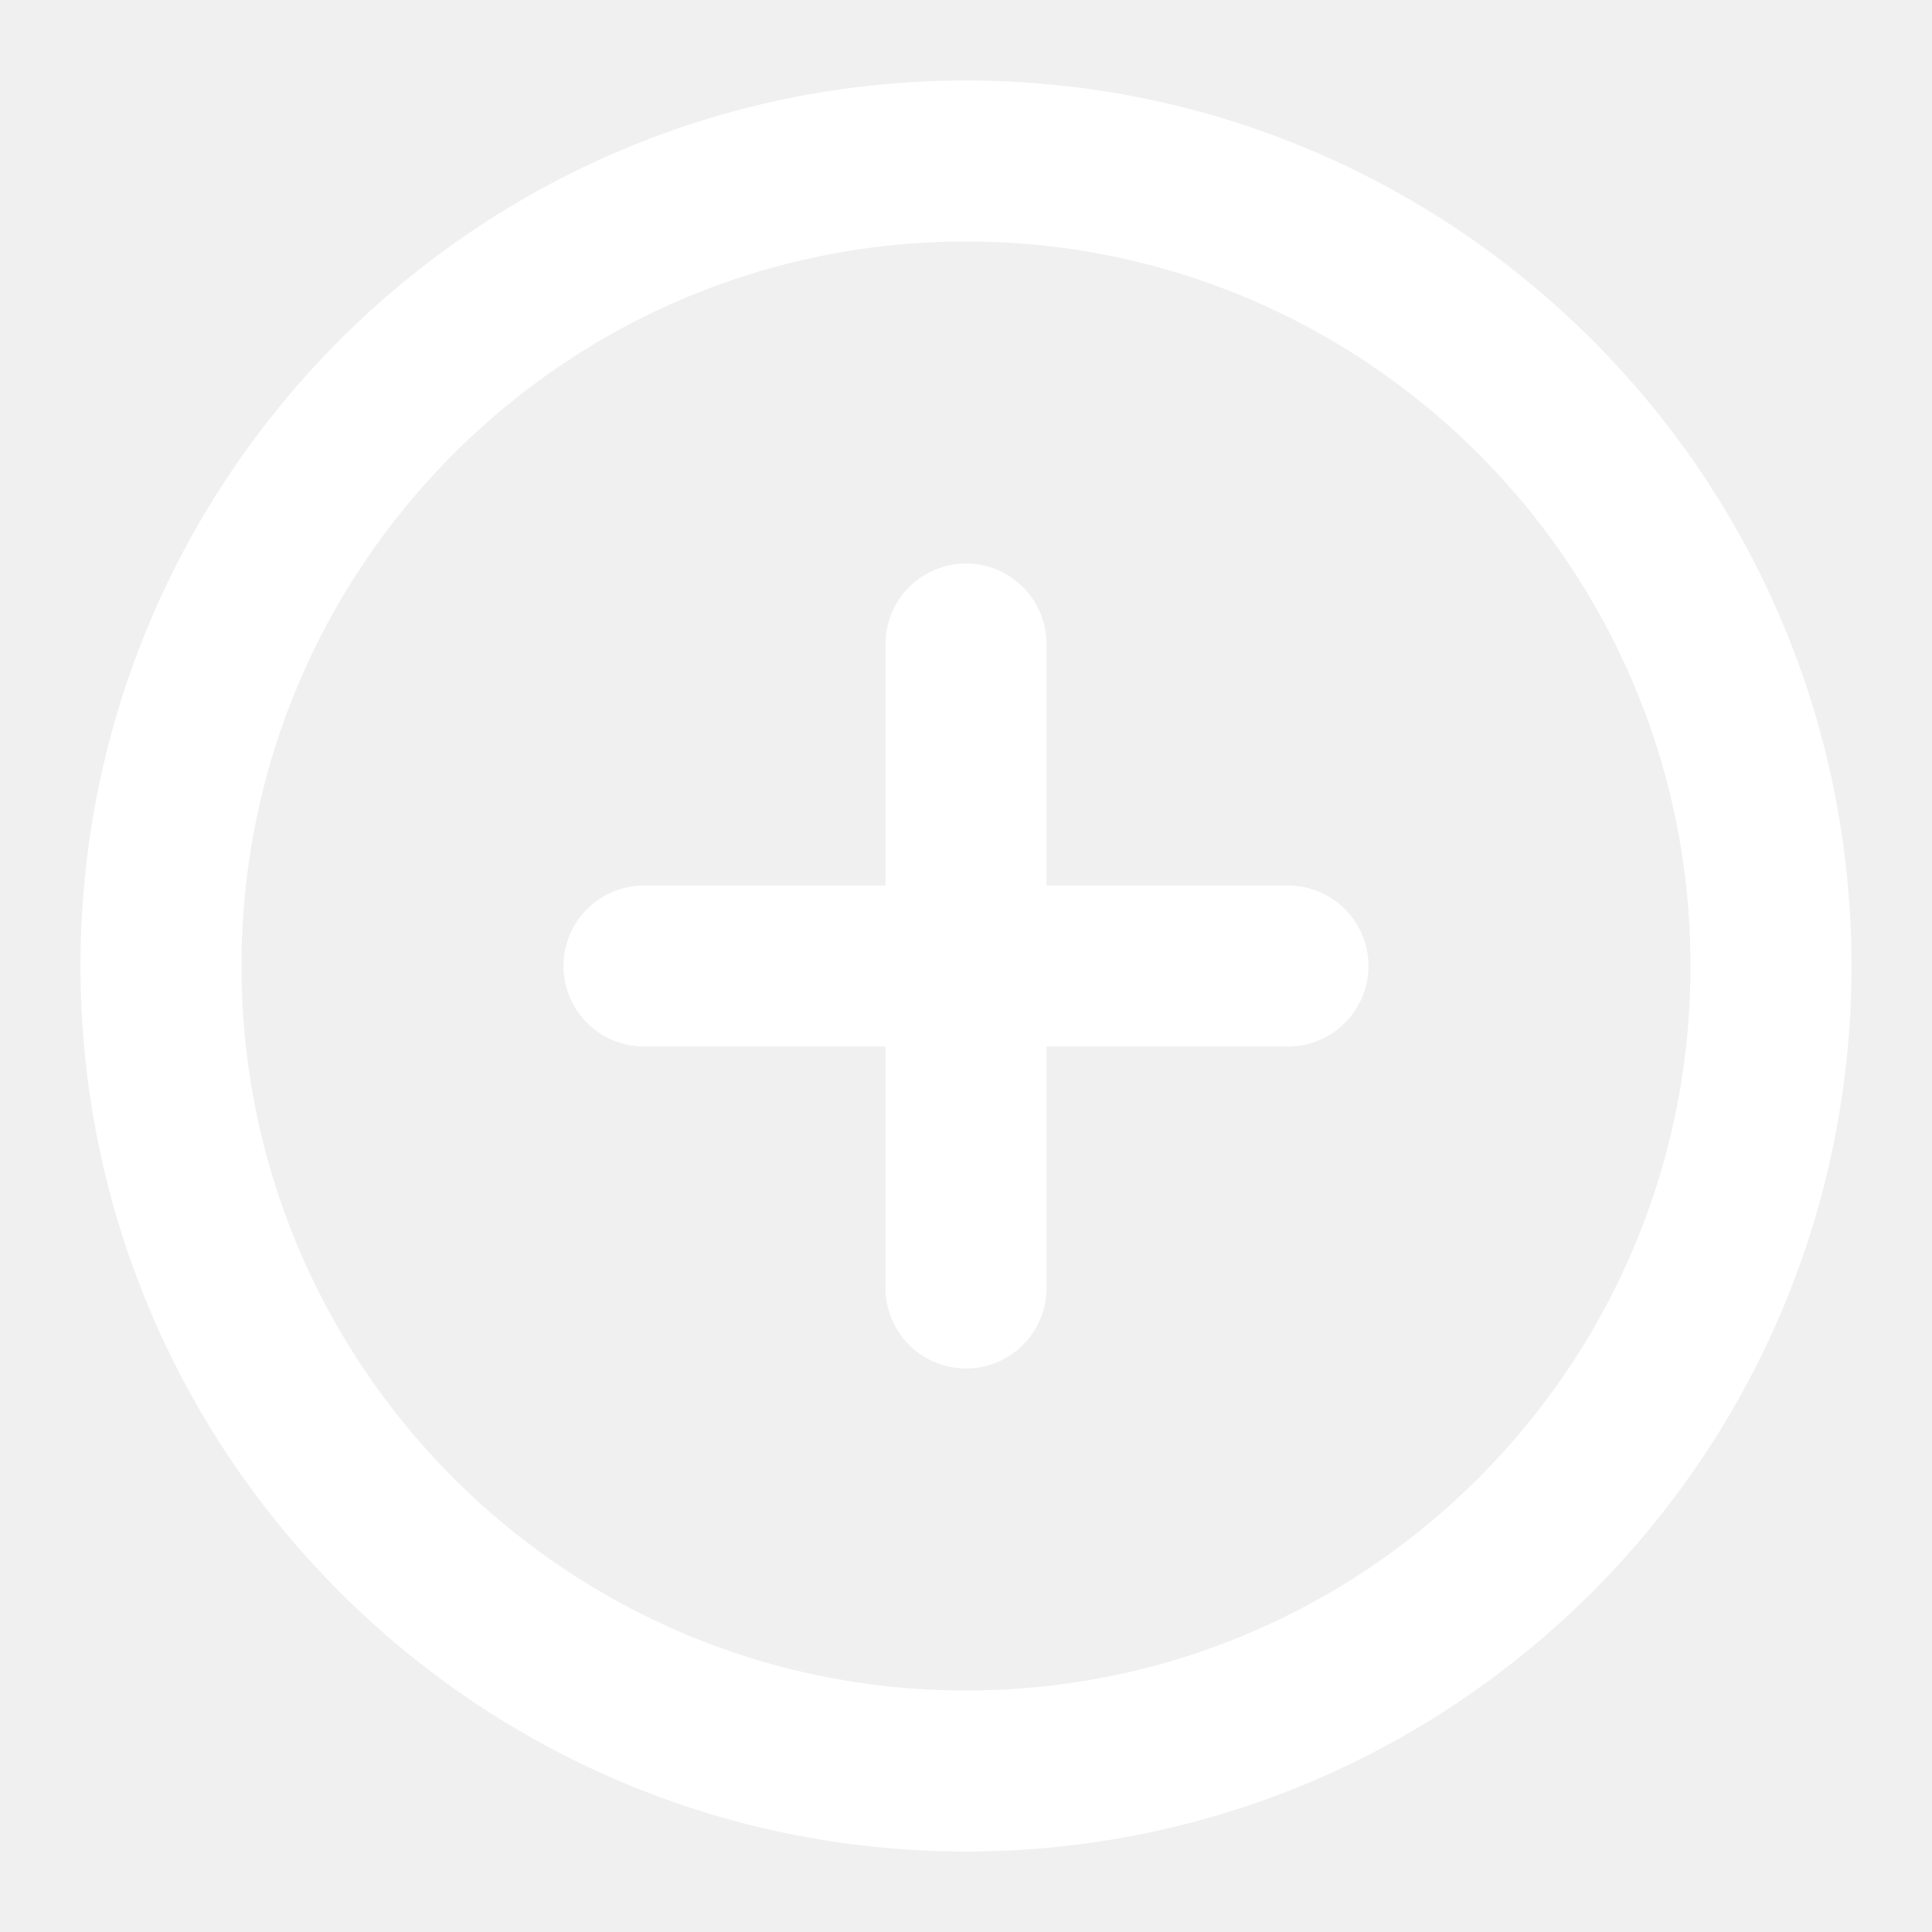
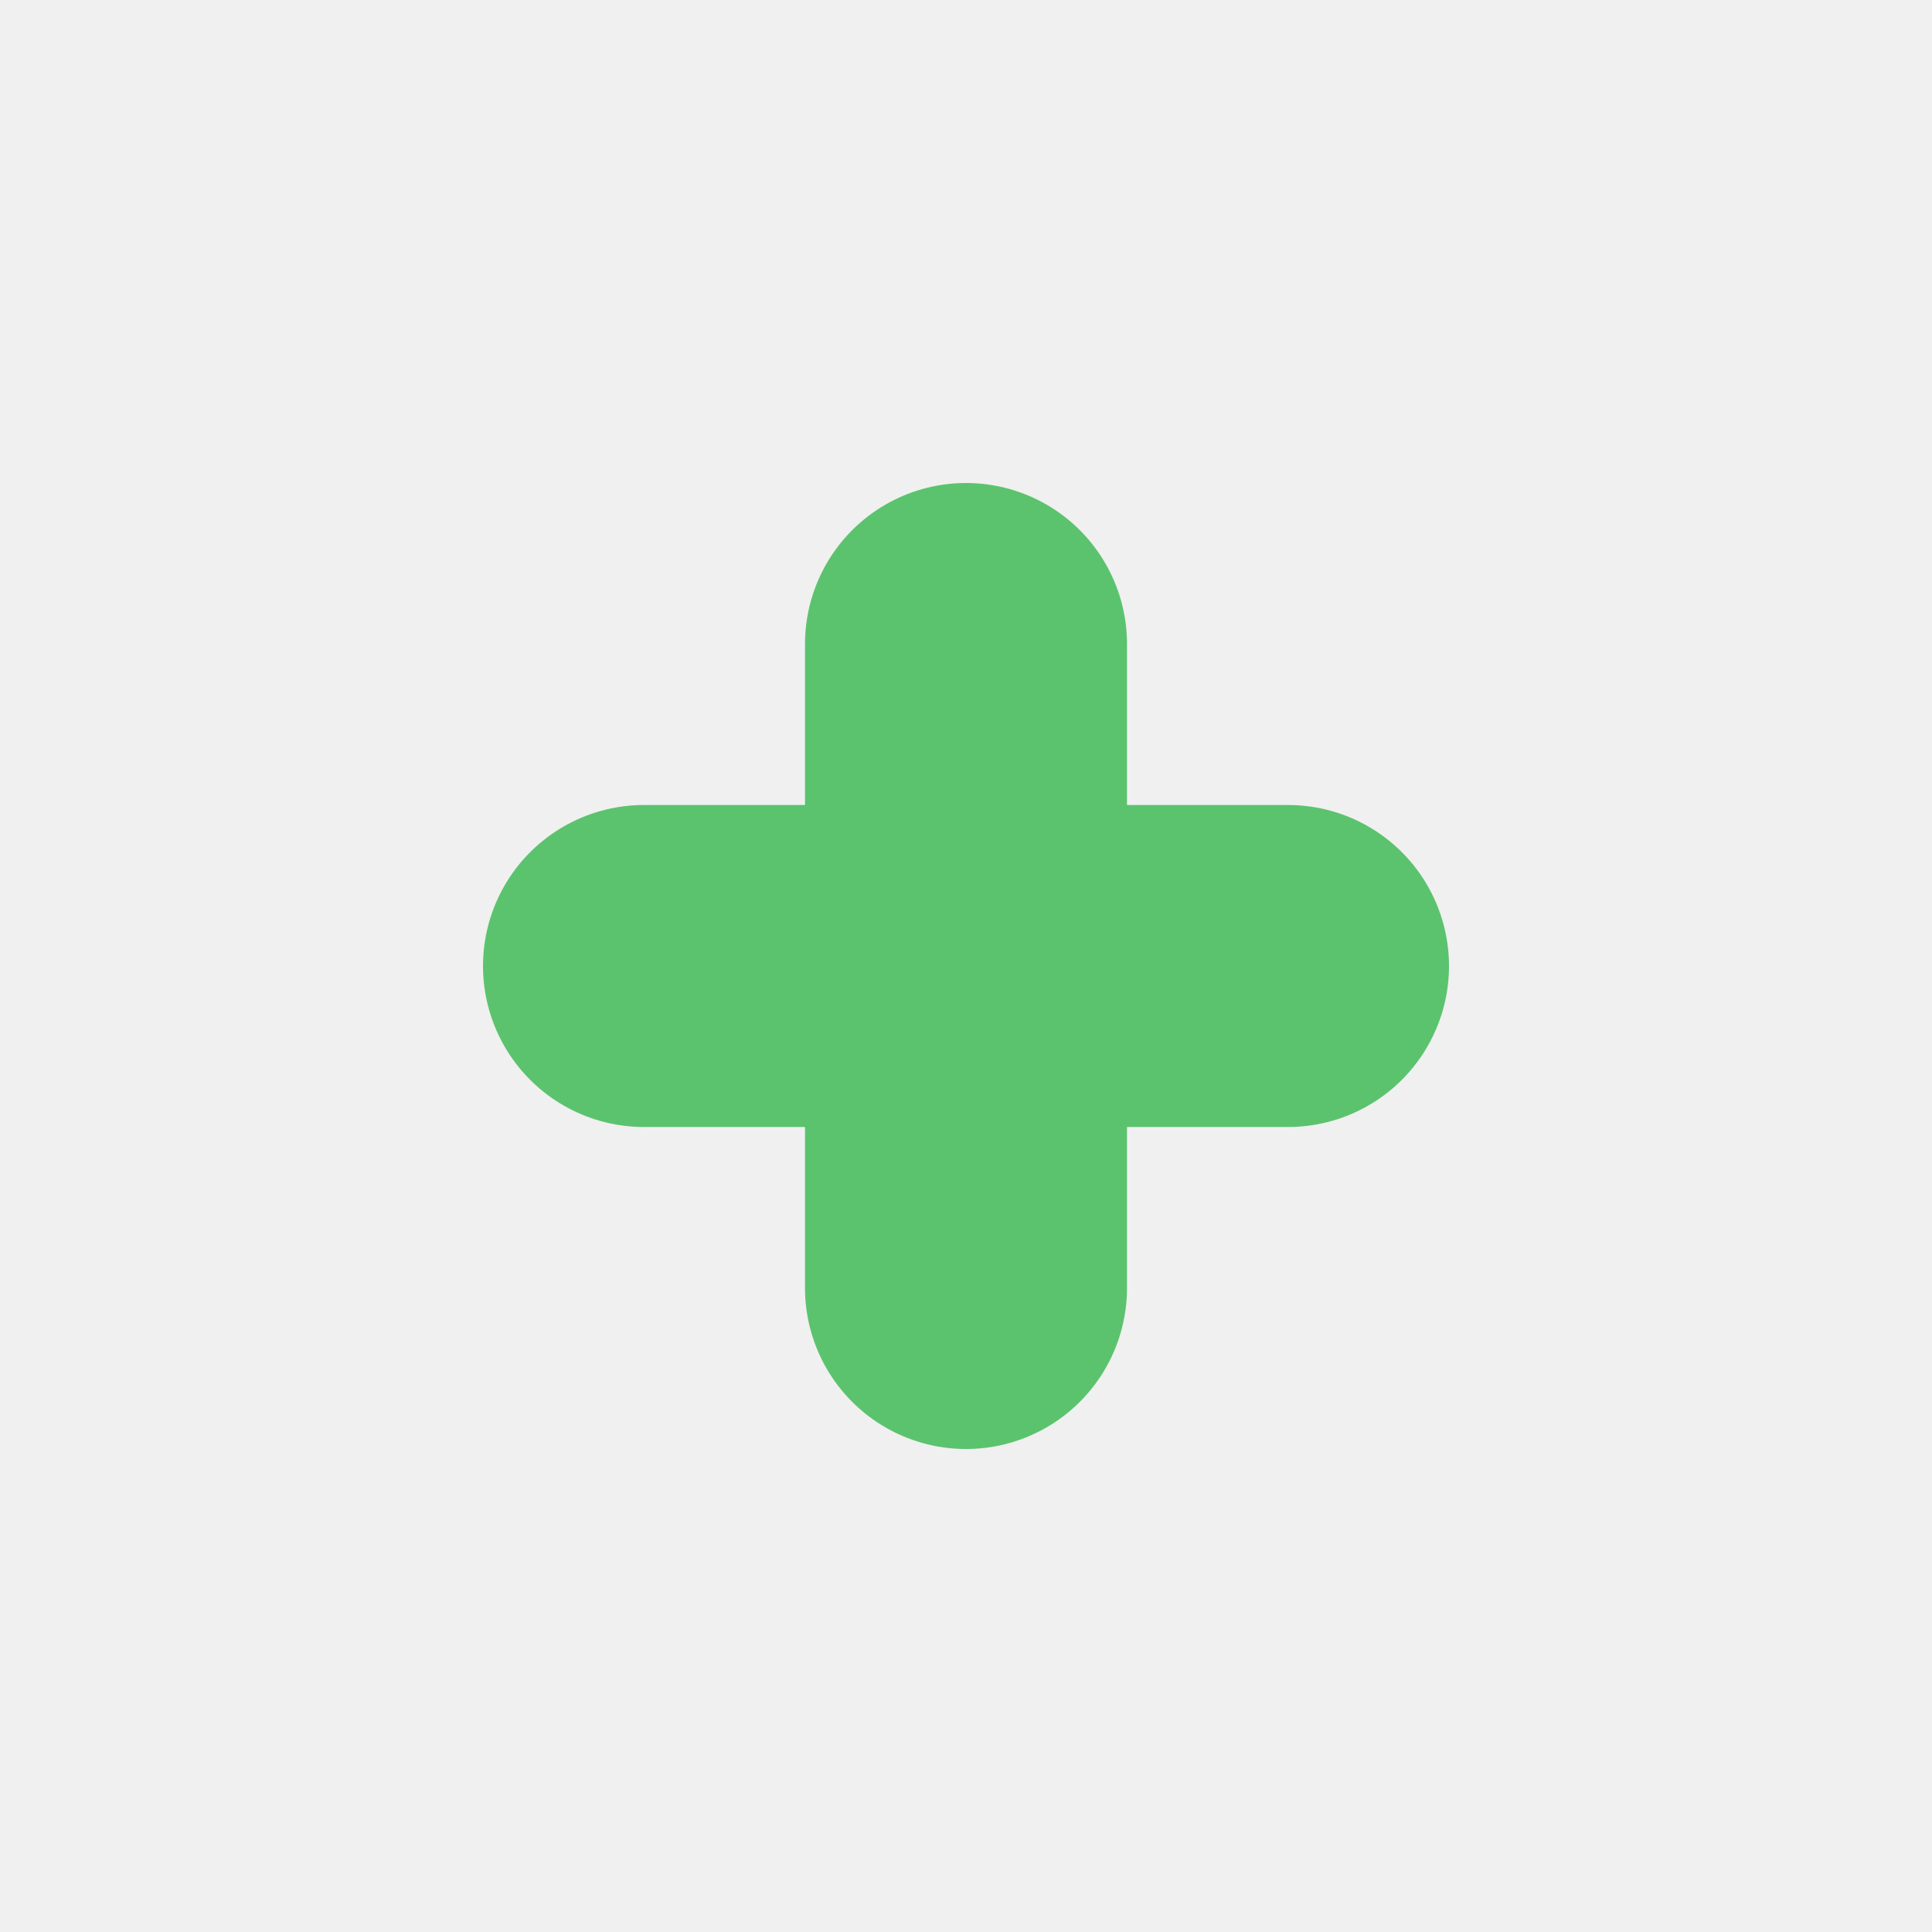
<svg xmlns="http://www.w3.org/2000/svg" width="24" height="24" viewBox="0 0 24 24" fill="none">
-   <path d="M12 22C17.523 22 22 17.523 22 12C22 6.477 17.523 2 12 2C6.477 2 2 6.477 2 12C2 17.523 6.477 22 12 22Z" stroke="white" stroke-width="2" stroke-linecap="round" stroke-linejoin="round" />
-   <path d="M12 8V16" stroke="white" stroke-width="2" stroke-linecap="round" stroke-linejoin="round" />
-   <path d="M8 12H16" stroke="white" stroke-width="2" stroke-linecap="round" stroke-linejoin="round" />
+   <path d="M12 8V16" stroke="#5BC36E" stroke-width="4" stroke-linecap="round" stroke-linejoin="round" />
+   <path d="M8 12H16" stroke="#5BC36E" stroke-width="4" stroke-linecap="round" stroke-linejoin="round" />
</svg>
